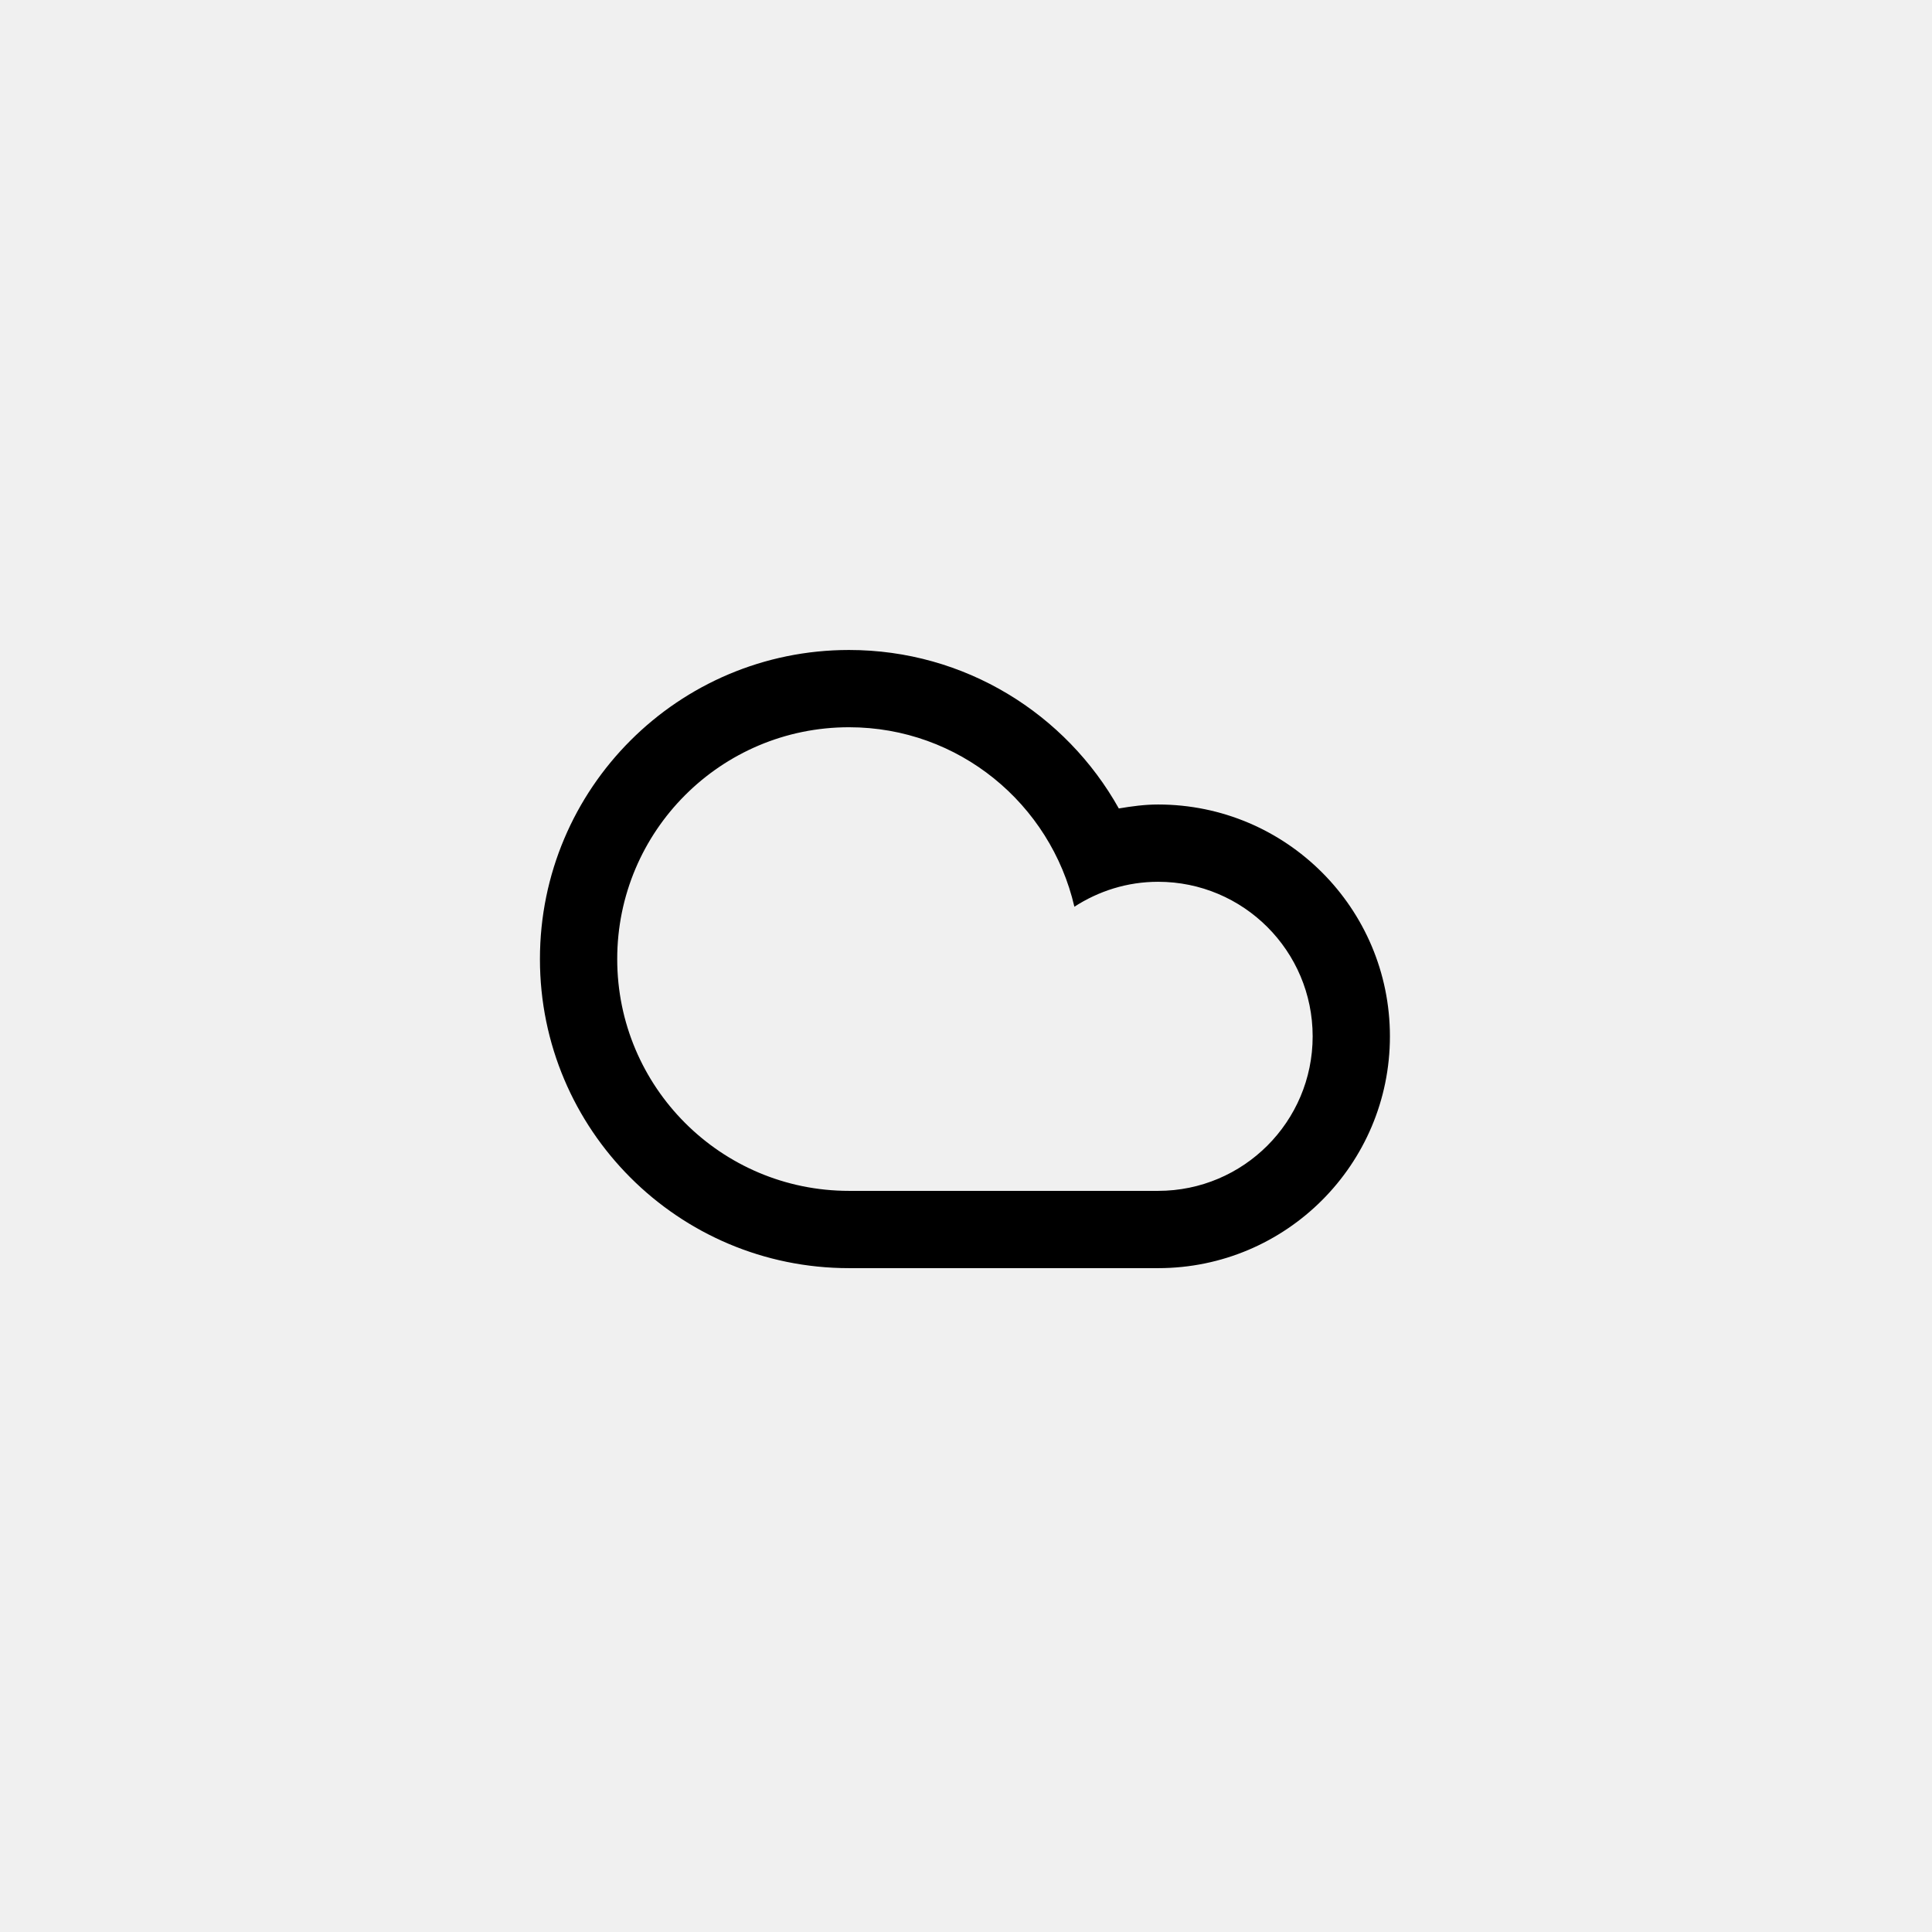
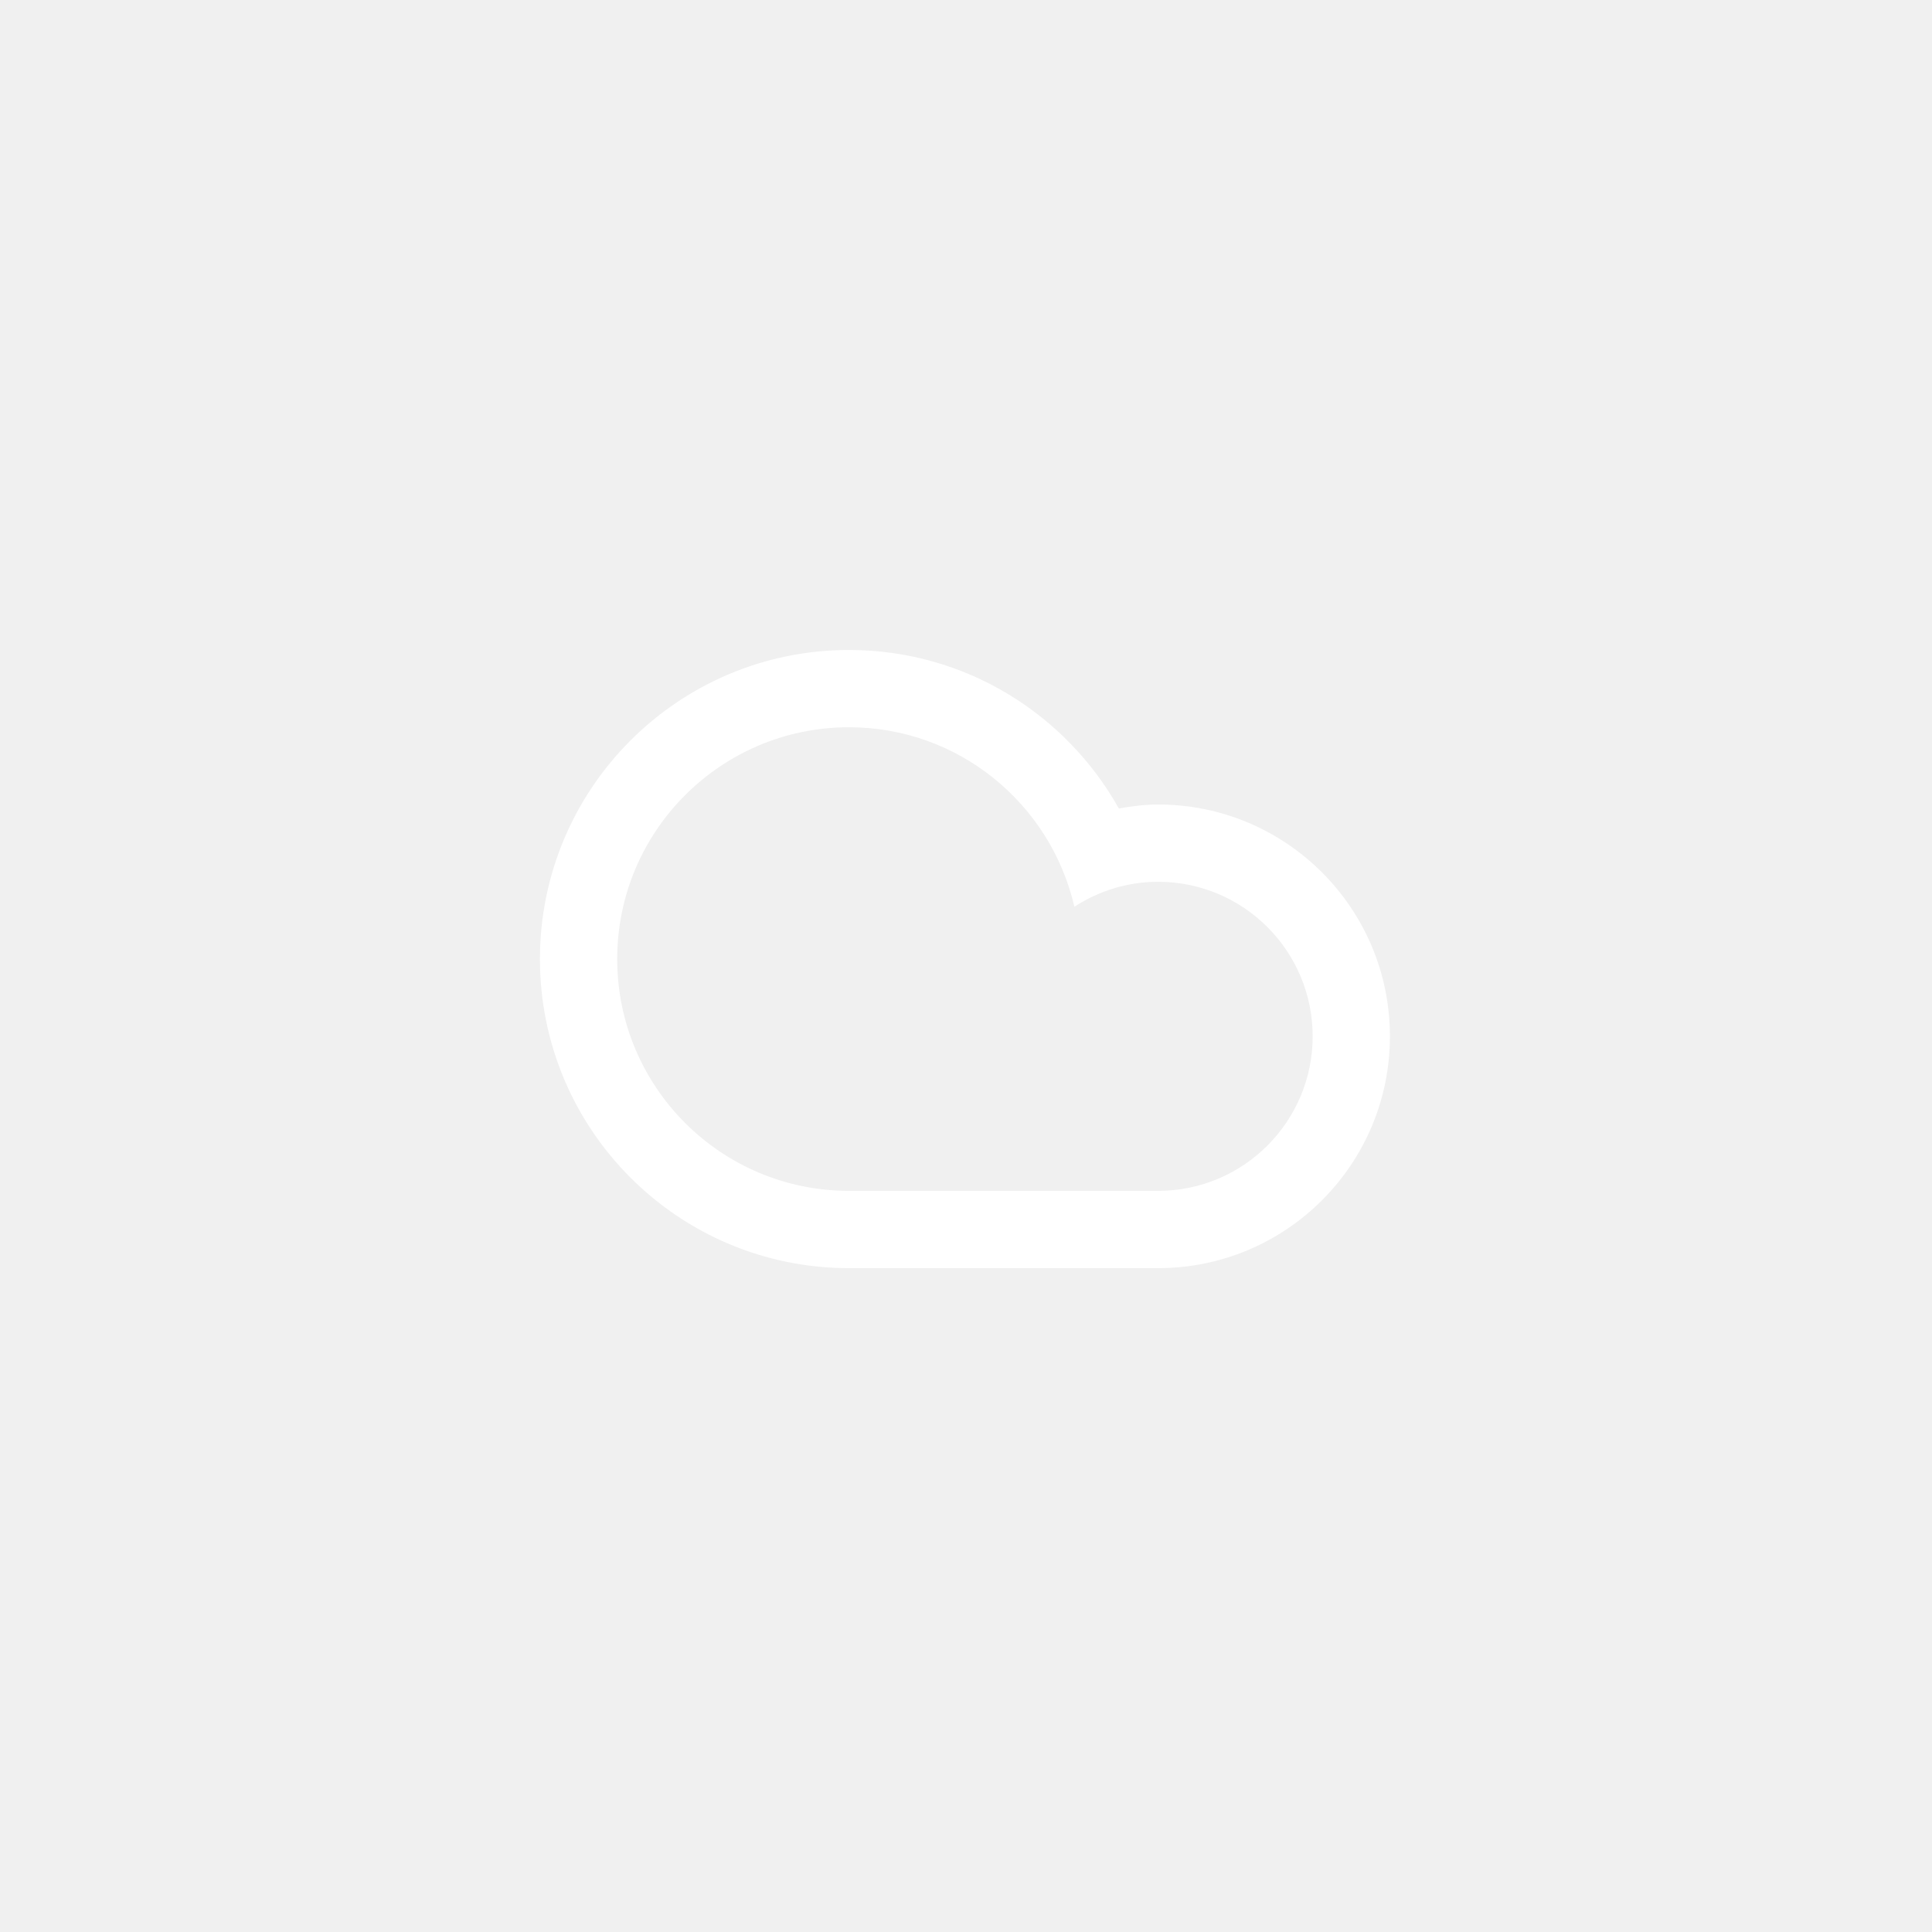
<svg xmlns="http://www.w3.org/2000/svg" version="1.1" id="Layer_1" x="0px" y="0px" width="100px" height="100px" viewBox="0 0 100 100" enable-background="new 0 0 100 100" xml:space="preserve">
-   <path fill="#000" fill-rule="evenodd" clip-rule="evenodd" d="M43.945,65.639c-8.835,0-15.998-7.162-15.998-15.998  c0-8.836,7.163-15.998,15.998-15.998c6.004,0,11.229,3.312,13.965,8.203c0.664-0.113,1.338-0.205,2.033-0.205  c6.627,0,11.999,5.373,11.999,12c0,6.625-5.372,11.998-11.999,11.998C57.168,65.639,47.143,65.639,43.945,65.639z M59.943,61.639  c4.418,0,8-3.582,8-7.998c0-4.418-3.582-8-8-8c-1.6,0-3.082,0.481-4.333,1.291c-1.231-5.316-5.974-9.29-11.665-9.29  c-6.626,0-11.998,5.372-11.998,11.999c0,6.626,5.372,11.998,11.998,11.998C47.562,61.639,56.924,61.639,59.943,61.639z" />
+   <path fill="#fff" fill-rule="evenodd" clip-rule="evenodd" d="M43.945,65.639c-8.835,0-15.998-7.162-15.998-15.998  c0-8.836,7.163-15.998,15.998-15.998c6.004,0,11.229,3.312,13.965,8.203c0.664-0.113,1.338-0.205,2.033-0.205  c6.627,0,11.999,5.373,11.999,12c0,6.625-5.372,11.998-11.999,11.998C57.168,65.639,47.143,65.639,43.945,65.639z M59.943,61.639  c4.418,0,8-3.582,8-7.998c0-4.418-3.582-8-8-8c-1.6,0-3.082,0.481-4.333,1.291c-1.231-5.316-5.974-9.29-11.665-9.29  c-6.626,0-11.998,5.372-11.998,11.999c0,6.626,5.372,11.998,11.998,11.998C47.562,61.639,56.924,61.639,59.943,61.639z" />
</svg>
